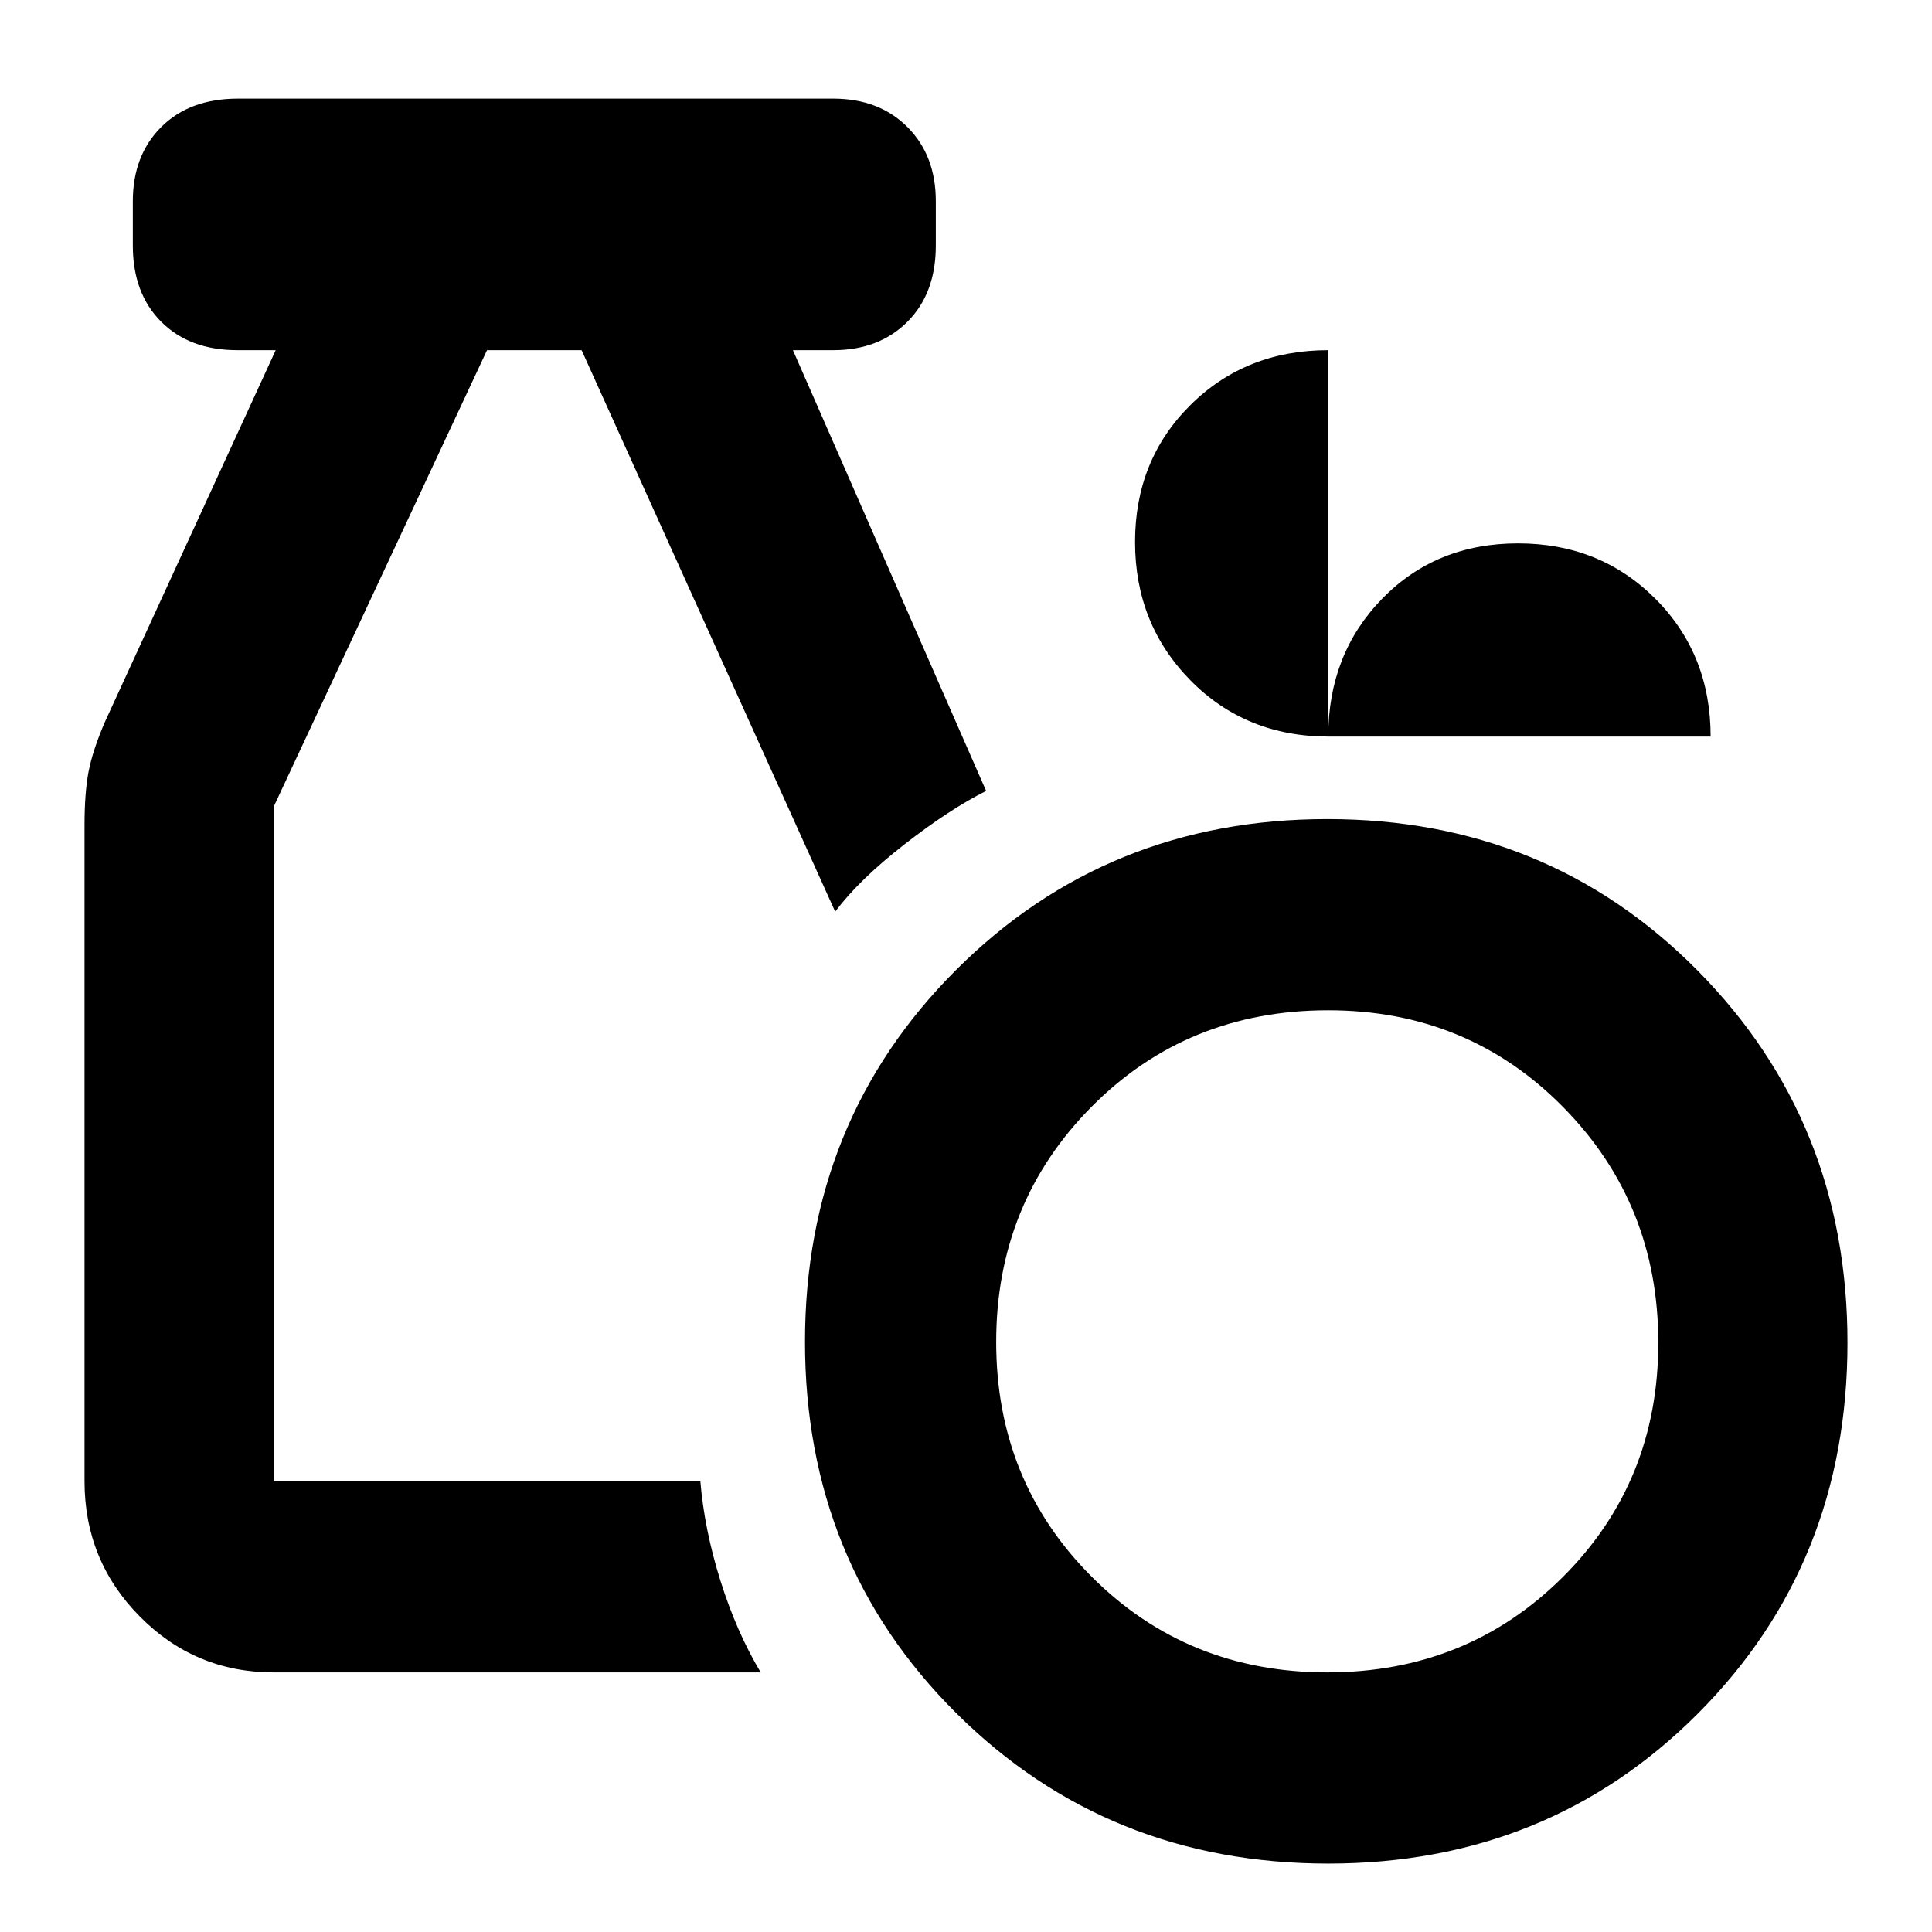
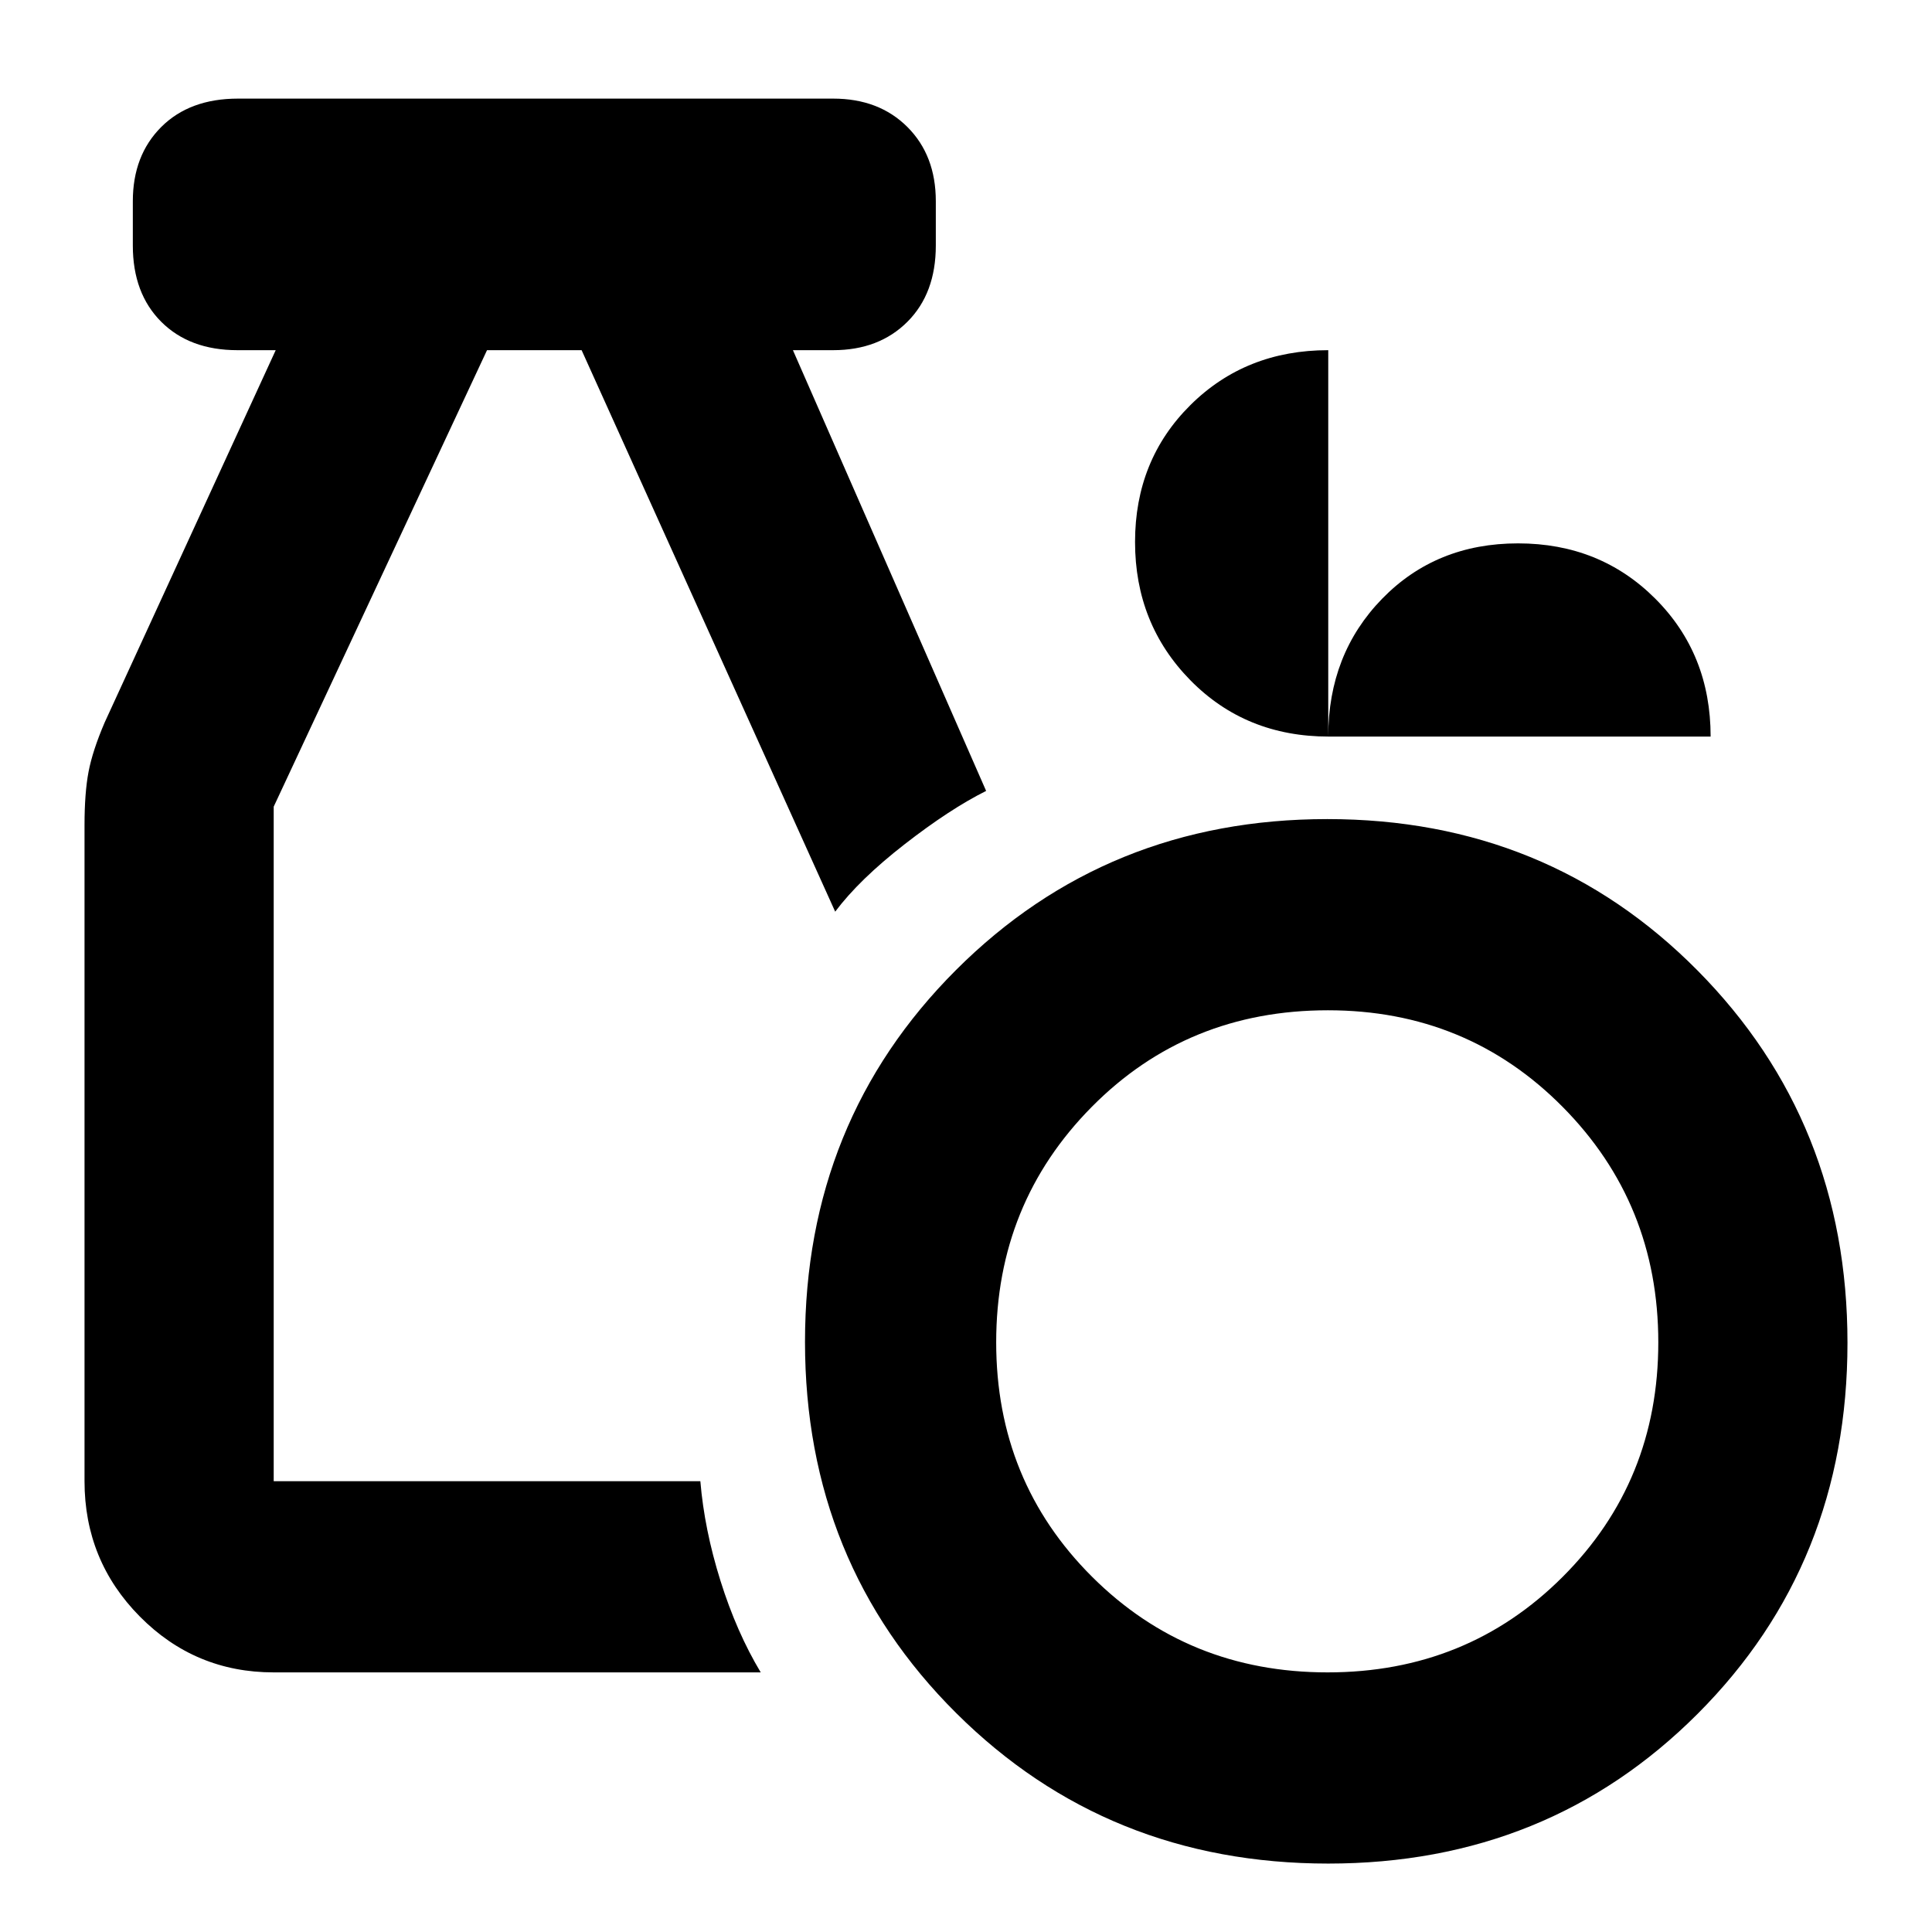
<svg xmlns="http://www.w3.org/2000/svg" viewBox="0 -960 960 960">
-   <path d="M660-34q-109.67 0-184.83-74.74Q400-183.47 400-293.24 400-403 475.03-478q75.03-75 184.5-75t183.97 75.24q74.5 75.23 74.5 185Q918-183 843.63-108.5 769.25-34 660-34Zm-.5-95q69.5 0 117-47.33t47.5-116.5Q824-362 776.62-410T660-458q-70 0-117.5 47.83t-47.5 117q0 69.17 47.5 116.67t117 47.5ZM136-129q-39.05 0-66.53-27.77Q42-184.54 42-224v-325.97q0-16.03 2-26.53t8-24.5l85-185h-19q-23.77 0-37.89-14.11Q66-814.22 66-838v-22q0-22.78 14.11-36.89Q94.23-911 118.26-911H414q22.77 0 36.89 14.11Q465-882.78 465-860v22q0 23.78-14.11 37.89Q436.77-786 414-786h-20l96 219q-18 9-40.5 26.5T415-507L289-786h-47L136-559.17V-224h212q2 24 10 49.5t20 45.5H136Zm524.25-465q-41.25 0-68.75-27.98T564-690.69q0-40.73 27.5-68.02T660-786v192q0-41 26.79-68.5t67.52-27.5q40.73 0 68.21 27.5Q850-635 850-594H660.25Z" />
+   <path d="M276-505ZM660-34q-109.67 0-184.83-74.74Q400-183.47 400-293.24 400-403 475.03-478q75.03-75 184.5-75t183.97 75.24q74.5 75.23 74.5 185Q918-183 843.63-108.5 769.25-34 660-34Zm-.34-95q69.34 0 116.84-47.49t47.5-116.5Q824-362 776.46-410t-116.62-48Q590-458 542.5-410.01t-47.5 117q0 69.01 47.66 116.51t117 47.5ZM136-129q-39.05 0-66.53-27.77Q42-184.54 42-224v-325.97q0-16.03 2-26.53t8-24.5l85-185h-19q-23.77 0-37.89-14.11Q66-814.22 66-838v-22q0-22.78 14.11-36.89Q94.23-911 118.26-911H414q22.77 0 36.89 14.11Q465-882.78 465-860v22q0 23.78-14.11 37.89Q436.77-786 414-786h-20l96 219q-18 9-40.5 26.5T415-507L289-786h-47L136-559.17V-224h212q2 24 10 49.5t20 45.5H136Zm524.25-465q-41.25 0-68.75-27.98T564-690.69q0-40.73 27.5-68.02T660-786v192q0-41 26.79-68.5t67.52-27.5q40.73 0 68.21 27.5Q850-635 850-594H660.25ZM660-294Z" />
</svg>
